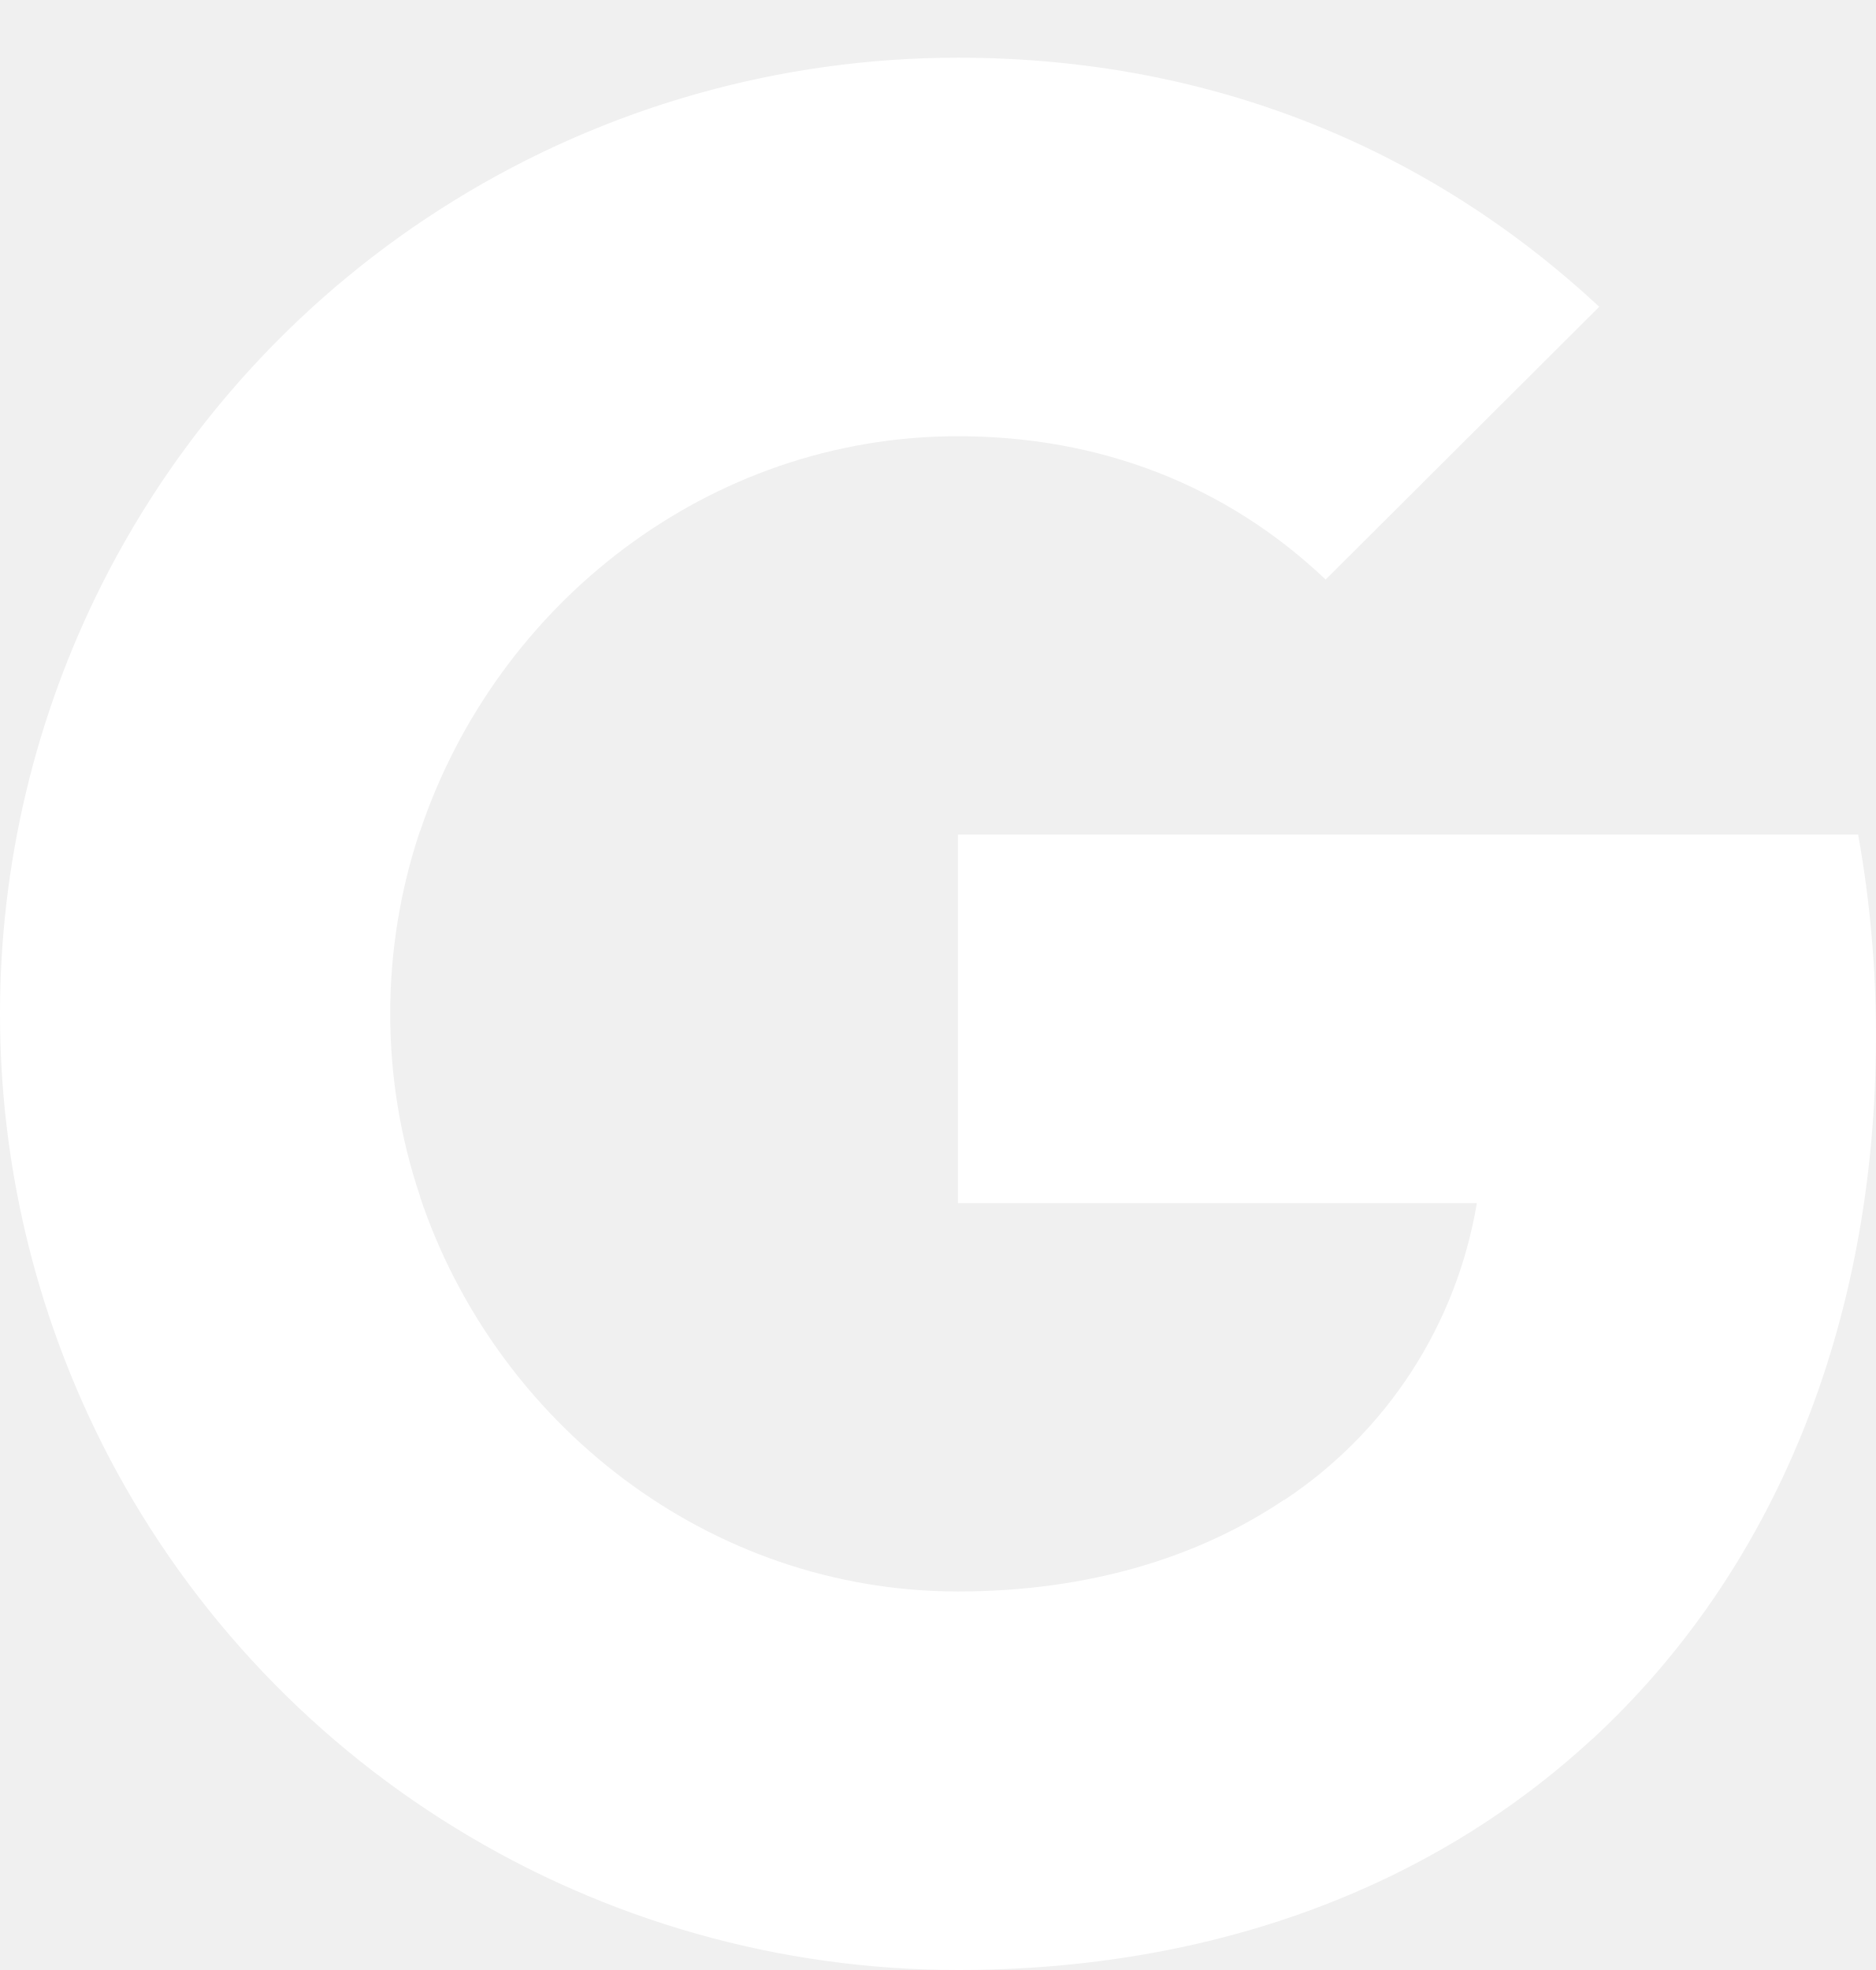
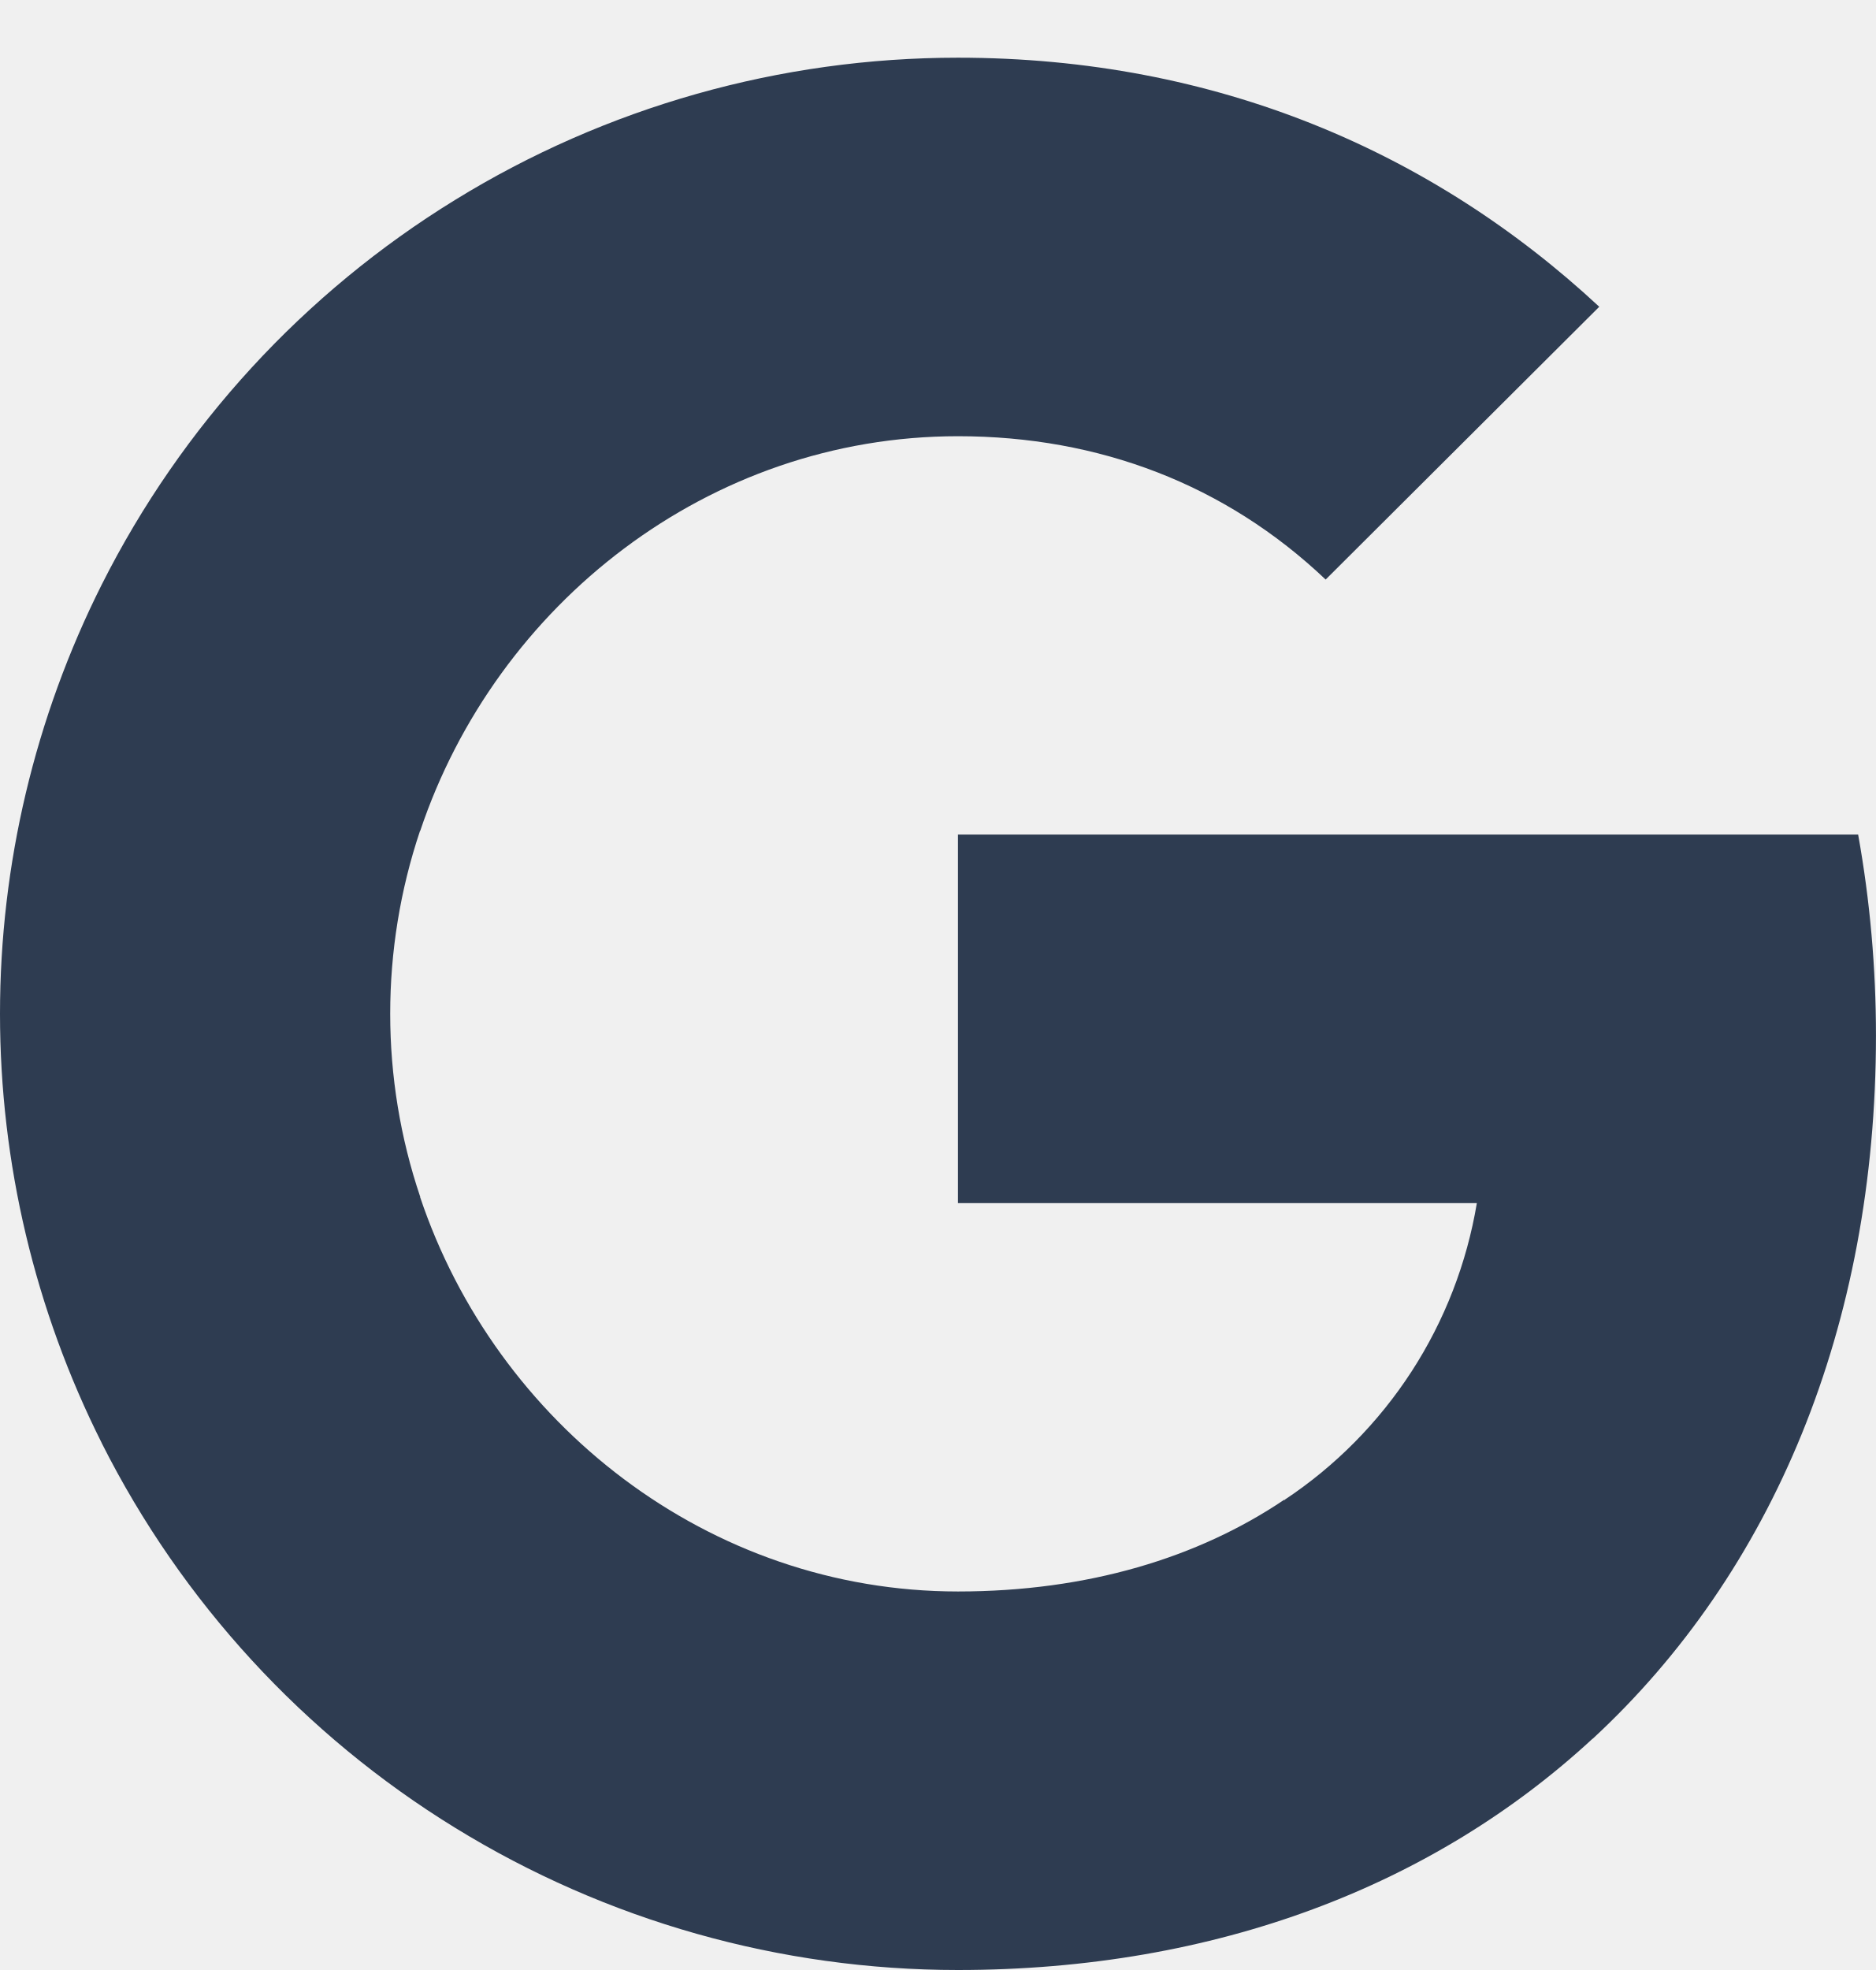
<svg xmlns="http://www.w3.org/2000/svg" width="20" height="21" viewBox="0 0 20 21" fill="none">
  <g clip-path="url(#clip0_59_481)">
-     <path d="M20 11.04C20 10.32 19.937 9.604 19.81 8.896H10.213V12.825H15.745C15.638 13.465 15.402 14.075 15.049 14.62C14.696 15.164 14.235 15.63 13.695 15.988V18.536H16.979C18.899 16.761 20 14.139 20 11.039V11.04Z" fill="white" />
-     <path d="M13.69 15.988C12.774 16.605 11.596 16.965 10.213 16.965C7.553 16.965 5.287 15.173 4.478 12.758H1.086V15.386C1.937 17.075 3.241 18.494 4.852 19.484C6.464 20.476 8.319 21 10.212 21C12.972 21 15.291 20.094 16.977 18.536L13.69 15.988Z" fill="white" />
-     <path d="M4.16 10.807C4.16 10.144 4.267 9.485 4.478 8.857V6.229H1.086C0.372 7.649 0 9.217 0 10.807C0 12.397 0.372 13.965 1.086 15.385L4.48 12.758C4.268 12.13 4.16 11.47 4.16 10.807Z" fill="white" />
-     <path d="M10.213 4.65C11.718 4.65 13.067 5.166 14.133 6.178L17.05 3.27C15.28 1.624 12.97 0.615 10.213 0.615C8.32 0.615 6.463 1.139 4.852 2.131C3.241 3.121 1.937 4.54 1.086 6.229L4.48 8.857C5.29 6.442 7.553 4.65 10.213 4.65Z" fill="white" />
+     <path d="M20 11.04C20 10.32 19.937 9.604 19.81 8.896H10.213V12.825H15.745C15.638 13.465 15.402 14.075 15.049 14.62C14.696 15.164 14.235 15.63 13.695 15.988V18.536H16.979C18.899 16.761 20 14.139 20 11.039V11.04Z" fill="#2E3C51" />
+     <path d="M13.69 15.988C12.774 16.605 11.596 16.965 10.213 16.965C7.553 16.965 5.287 15.173 4.478 12.758H1.086V15.386C1.937 17.075 3.241 18.494 4.852 19.484C6.464 20.476 8.319 21 10.212 21C12.972 21 15.291 20.094 16.977 18.536L13.69 15.988Z" fill="#2E3C51" />
+     <path d="M4.16 10.807C4.16 10.144 4.267 9.485 4.478 8.857V6.229H1.086C0.372 7.649 0 9.217 0 10.807C0 12.397 0.372 13.965 1.086 15.385L4.48 12.758C4.268 12.13 4.16 11.47 4.16 10.807Z" fill="#2E3C51" />
+     <path d="M10.213 4.65C11.718 4.65 13.067 5.166 14.133 6.178L17.05 3.27C15.28 1.624 12.97 0.615 10.213 0.615C8.32 0.615 6.463 1.139 4.852 2.131C3.241 3.121 1.937 4.54 1.086 6.229L4.48 8.857C5.29 6.442 7.553 4.65 10.213 4.65Z" fill="#2E3C51" />
  </g>
  <defs>
    <clipPath id="clip0_59_481">
-       <rect width="20" height="21" fill="white" />
+       <rect width="20" height="21" fill="#2E3C51" />
    </clipPath>
  </defs>
</svg>
